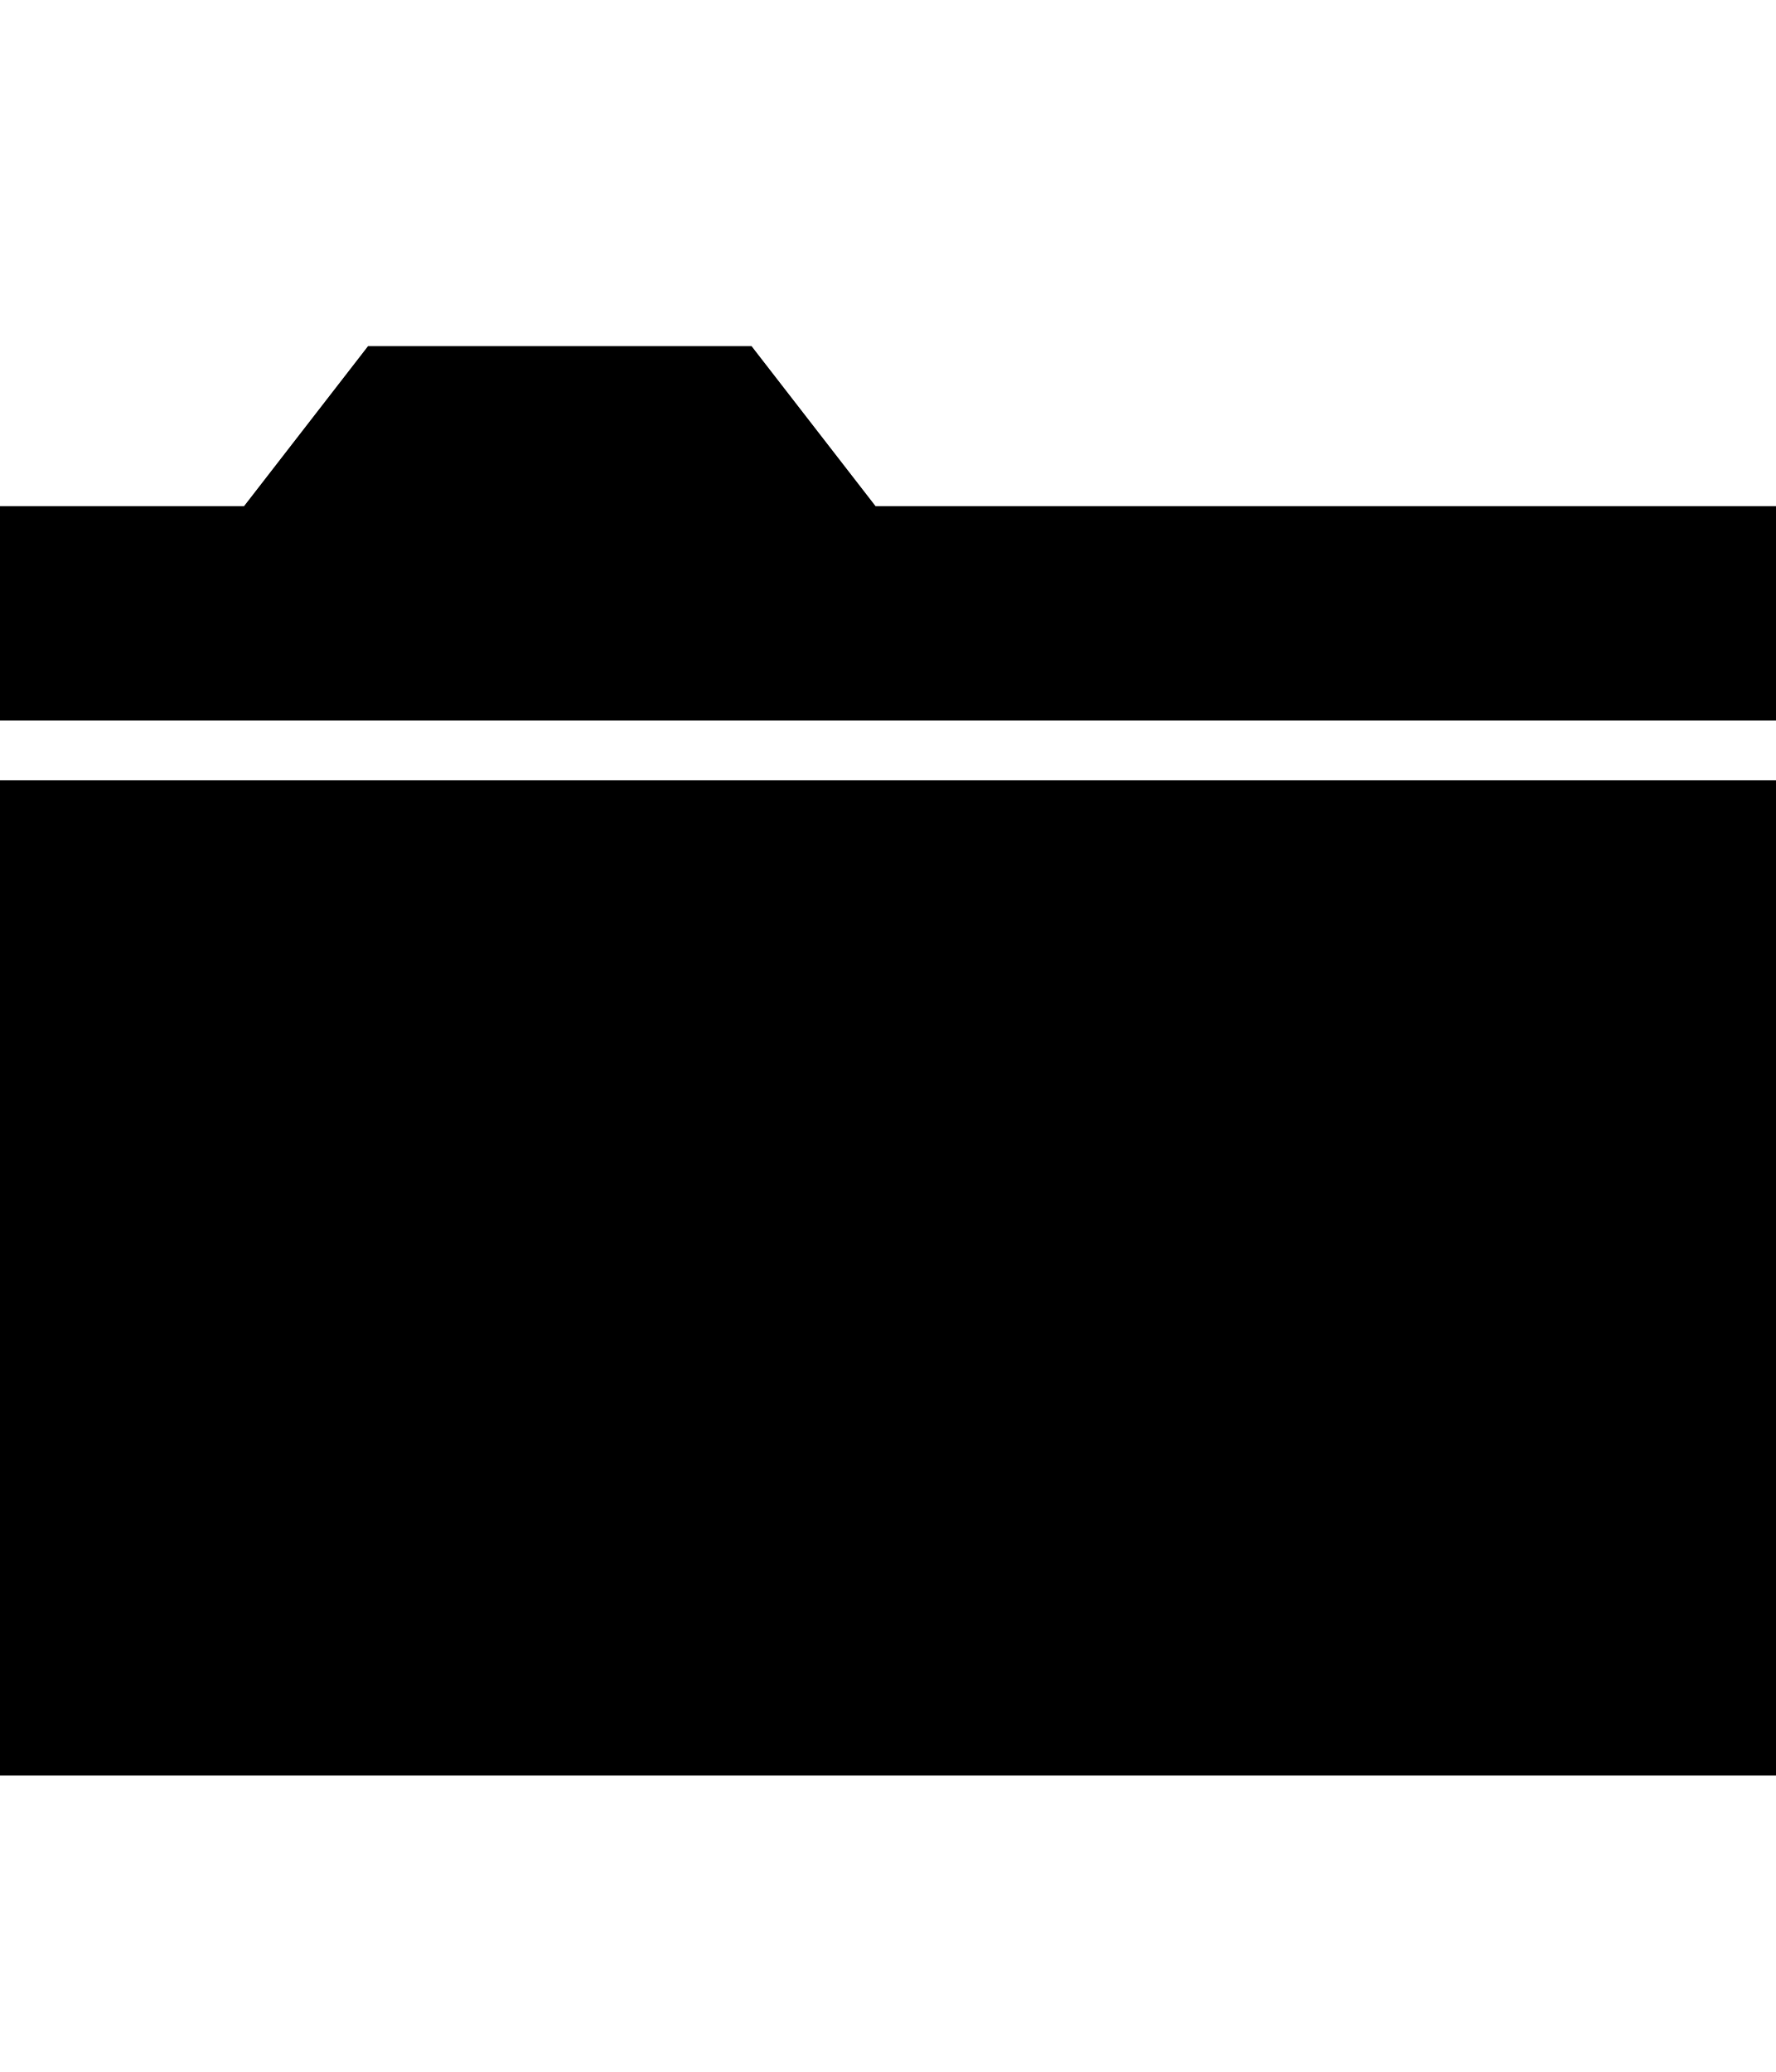
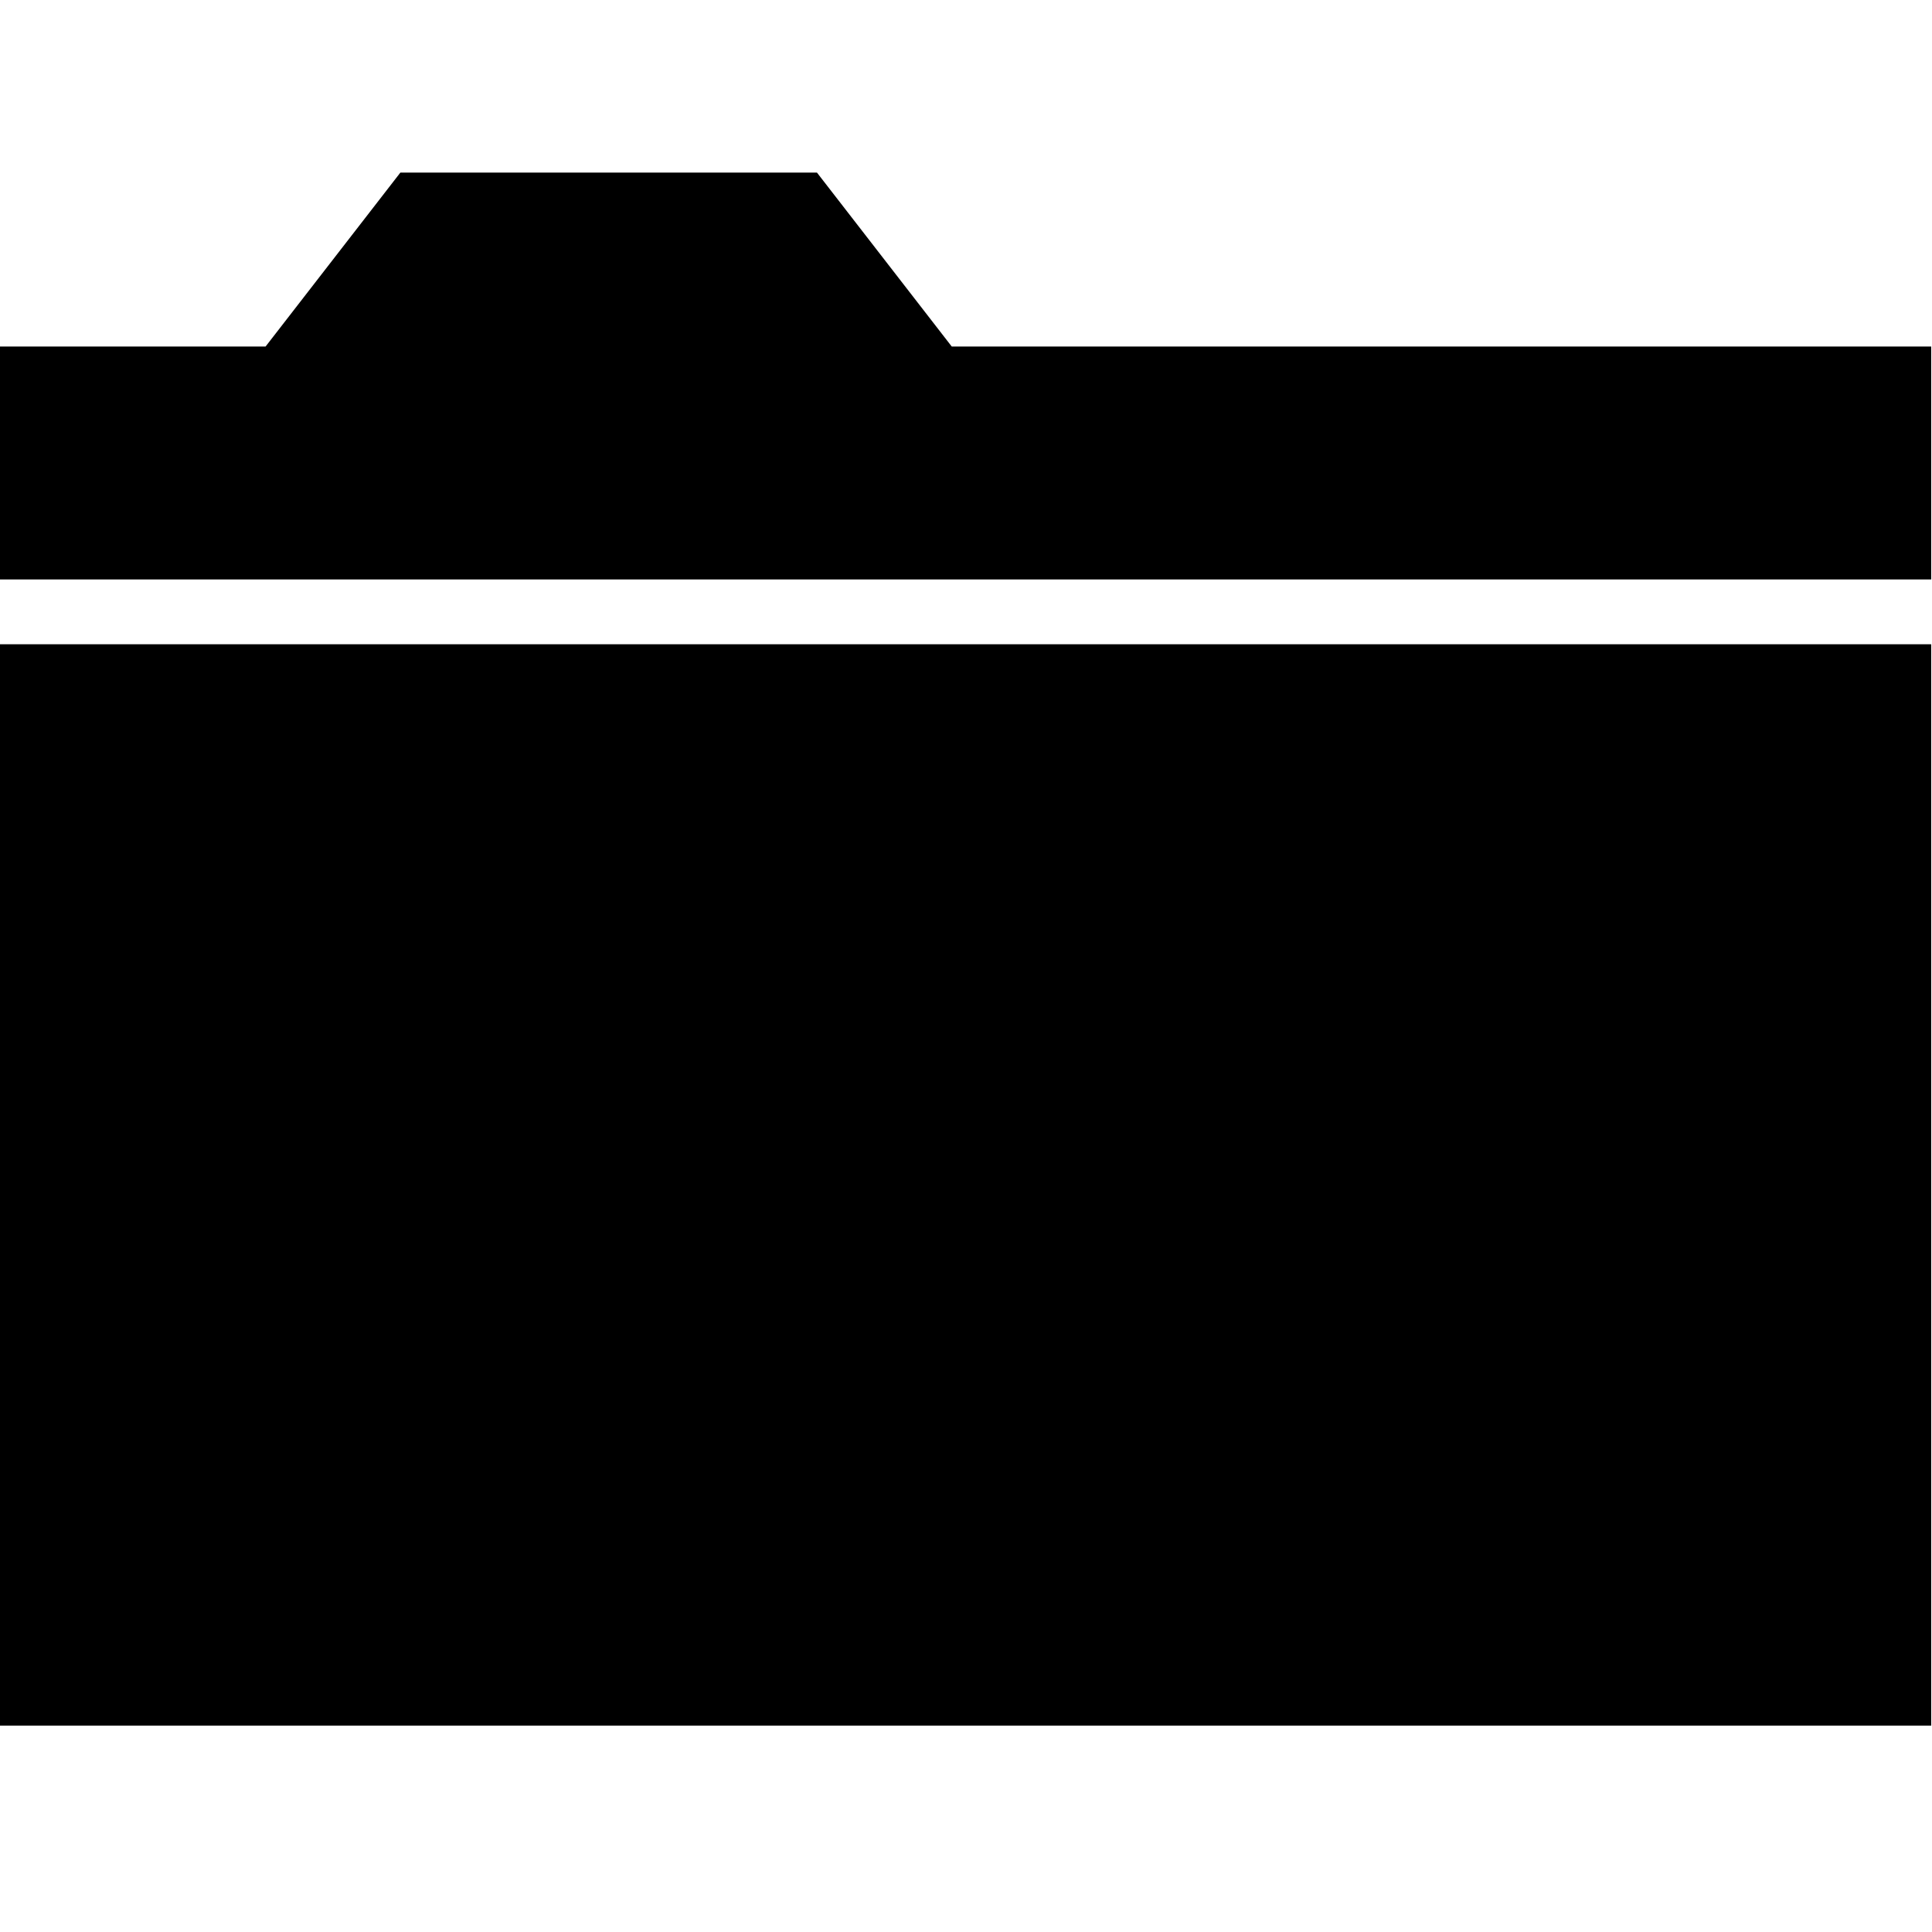
- <svg xmlns="http://www.w3.org/2000/svg" id="svg2" style="margin-top:9px;margin-left:10px;" version="1.1" data-tags="remove-circle, cancel, close, remove, delete" height="896" width="768" data-du="" viewBox="0 0 768 896">
+ <svg xmlns="http://www.w3.org/2000/svg" id="svg2" version="1.1" data-tags="remove-circle, cancel, close, remove, delete" height="1200" width="1200" data-du="" viewBox="0 0 1200 1200">
  <defs id="defs32" />
-   <path style="fill:currentColor" d="m 159.177,149.658 -53.648,69.231 -106.029,0 0,92.699 769,0 0,-92.699 -389.851,0 -53.648,-69.231 -165.825,0 z m -159.676,187.744 0,430.403 769,0 0,-430.403 -769,0 z" id="path8564" />
+   <path style="fill:currentColor" d="m 248.67,107.206 -83.716,108.032 -165.454,0 0,144.653 1200,0 0,-144.653 -608.35,0 -83.716,-108.032 -258.764,0 z m -249.17,292.969 0,671.631 1200,0 0,-671.631 -1200,0 z" id="path8564" />
</svg>
